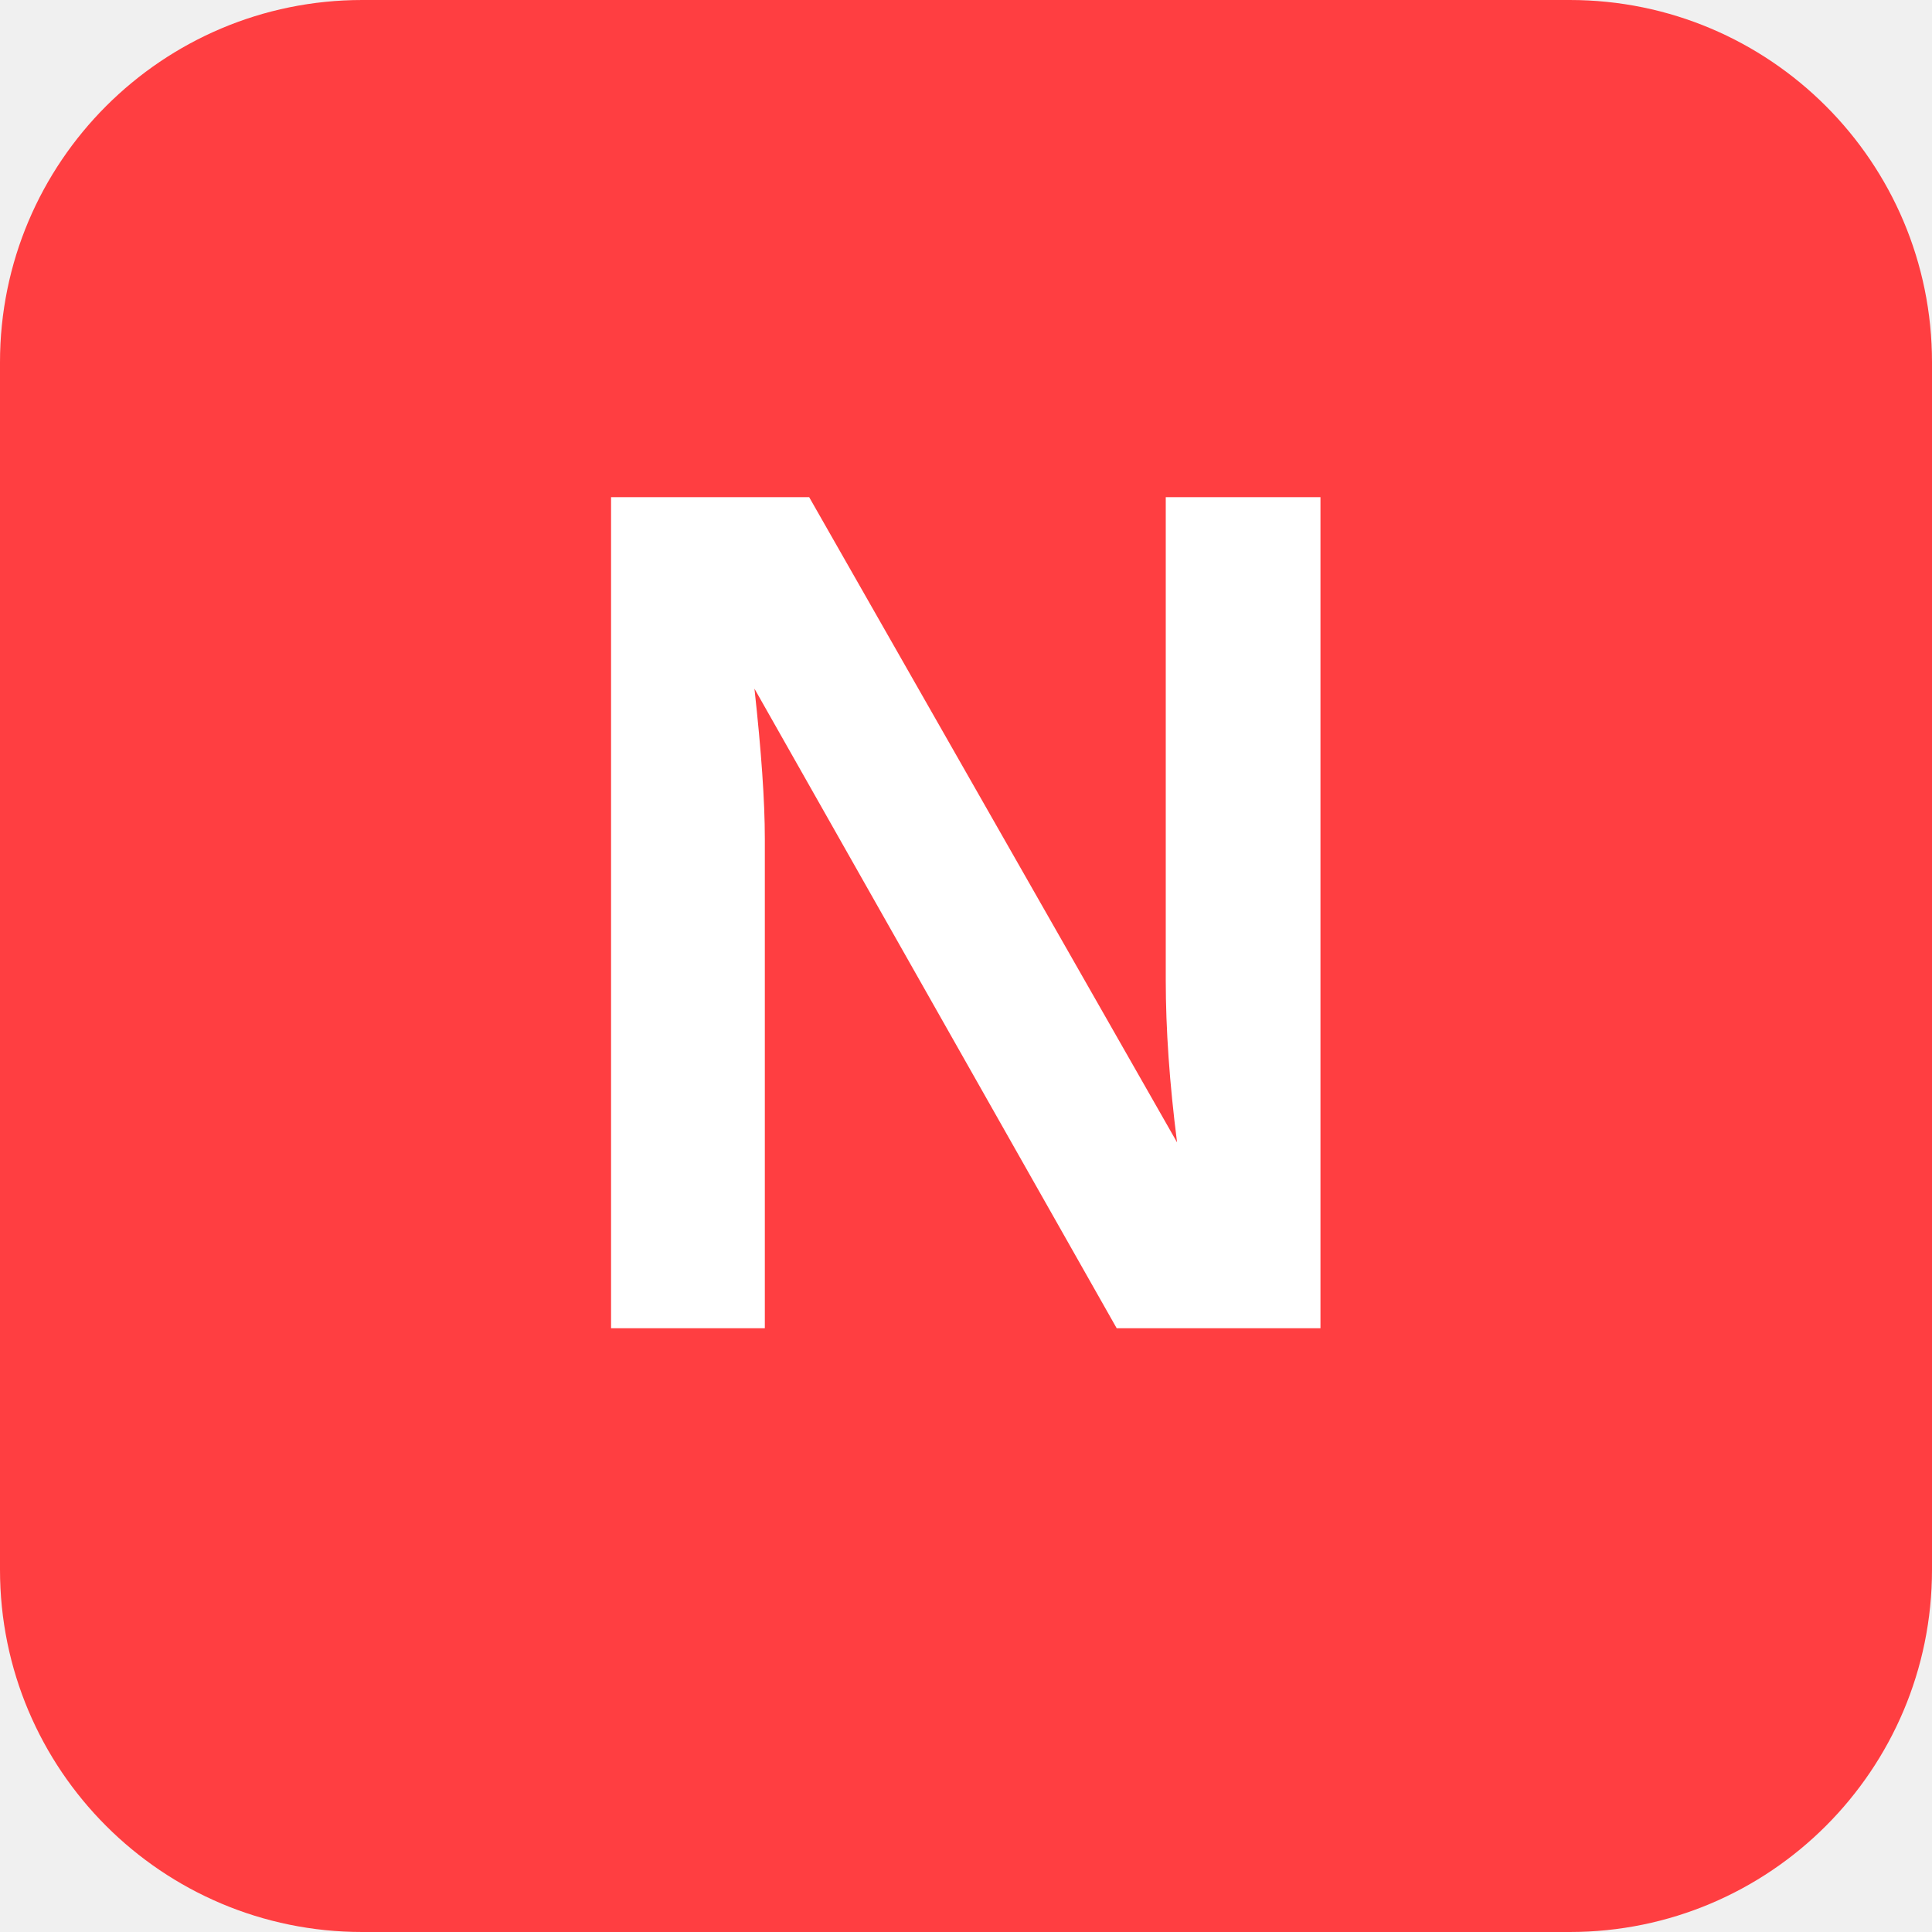
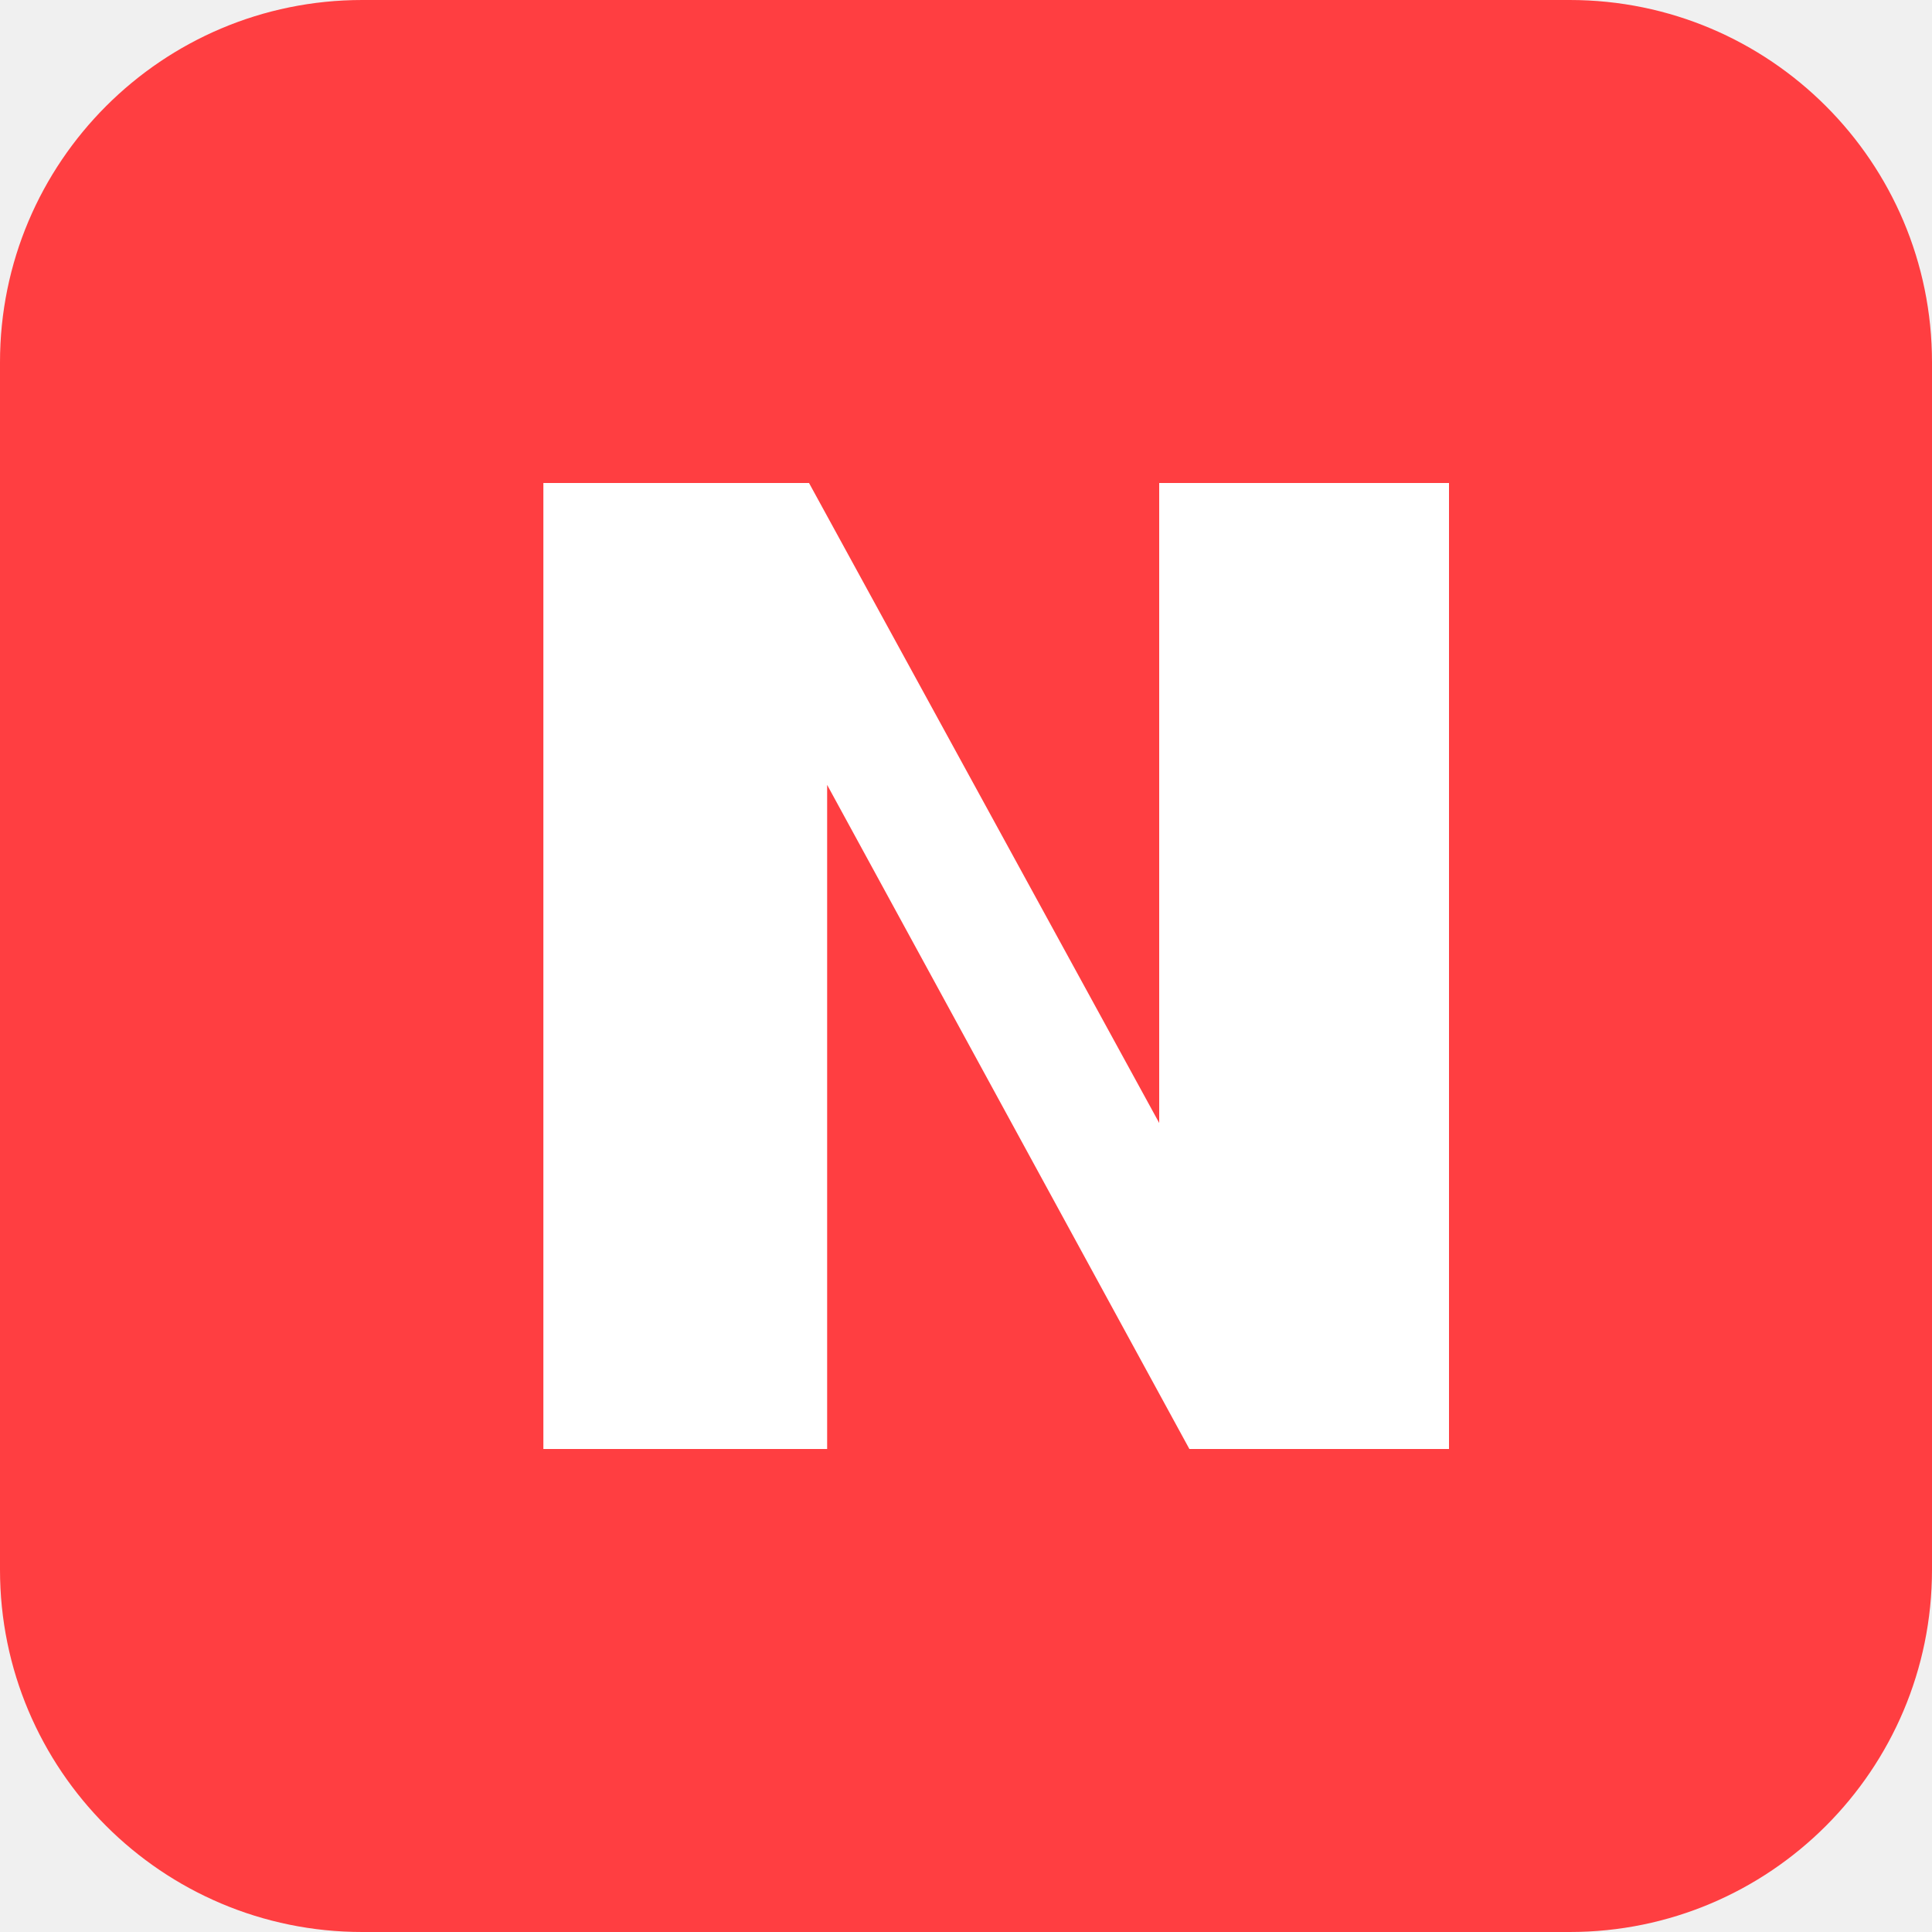
<svg xmlns="http://www.w3.org/2000/svg" width="32" height="32" viewBox="0 0 32 32">
  <rect width="32" height="32" rx="6" fill="#FF3E41" />
-   <text x="16" y="22" text-anchor="middle" fill="white" font-family="Arial,sans-serif" font-weight="bold" font-size="20">N</text>
+   <path d="M9 24V8h4.4l5.8 10.6V8H24v16h-4.3L13.7 13V24H9z" fill="white" />
</svg>
